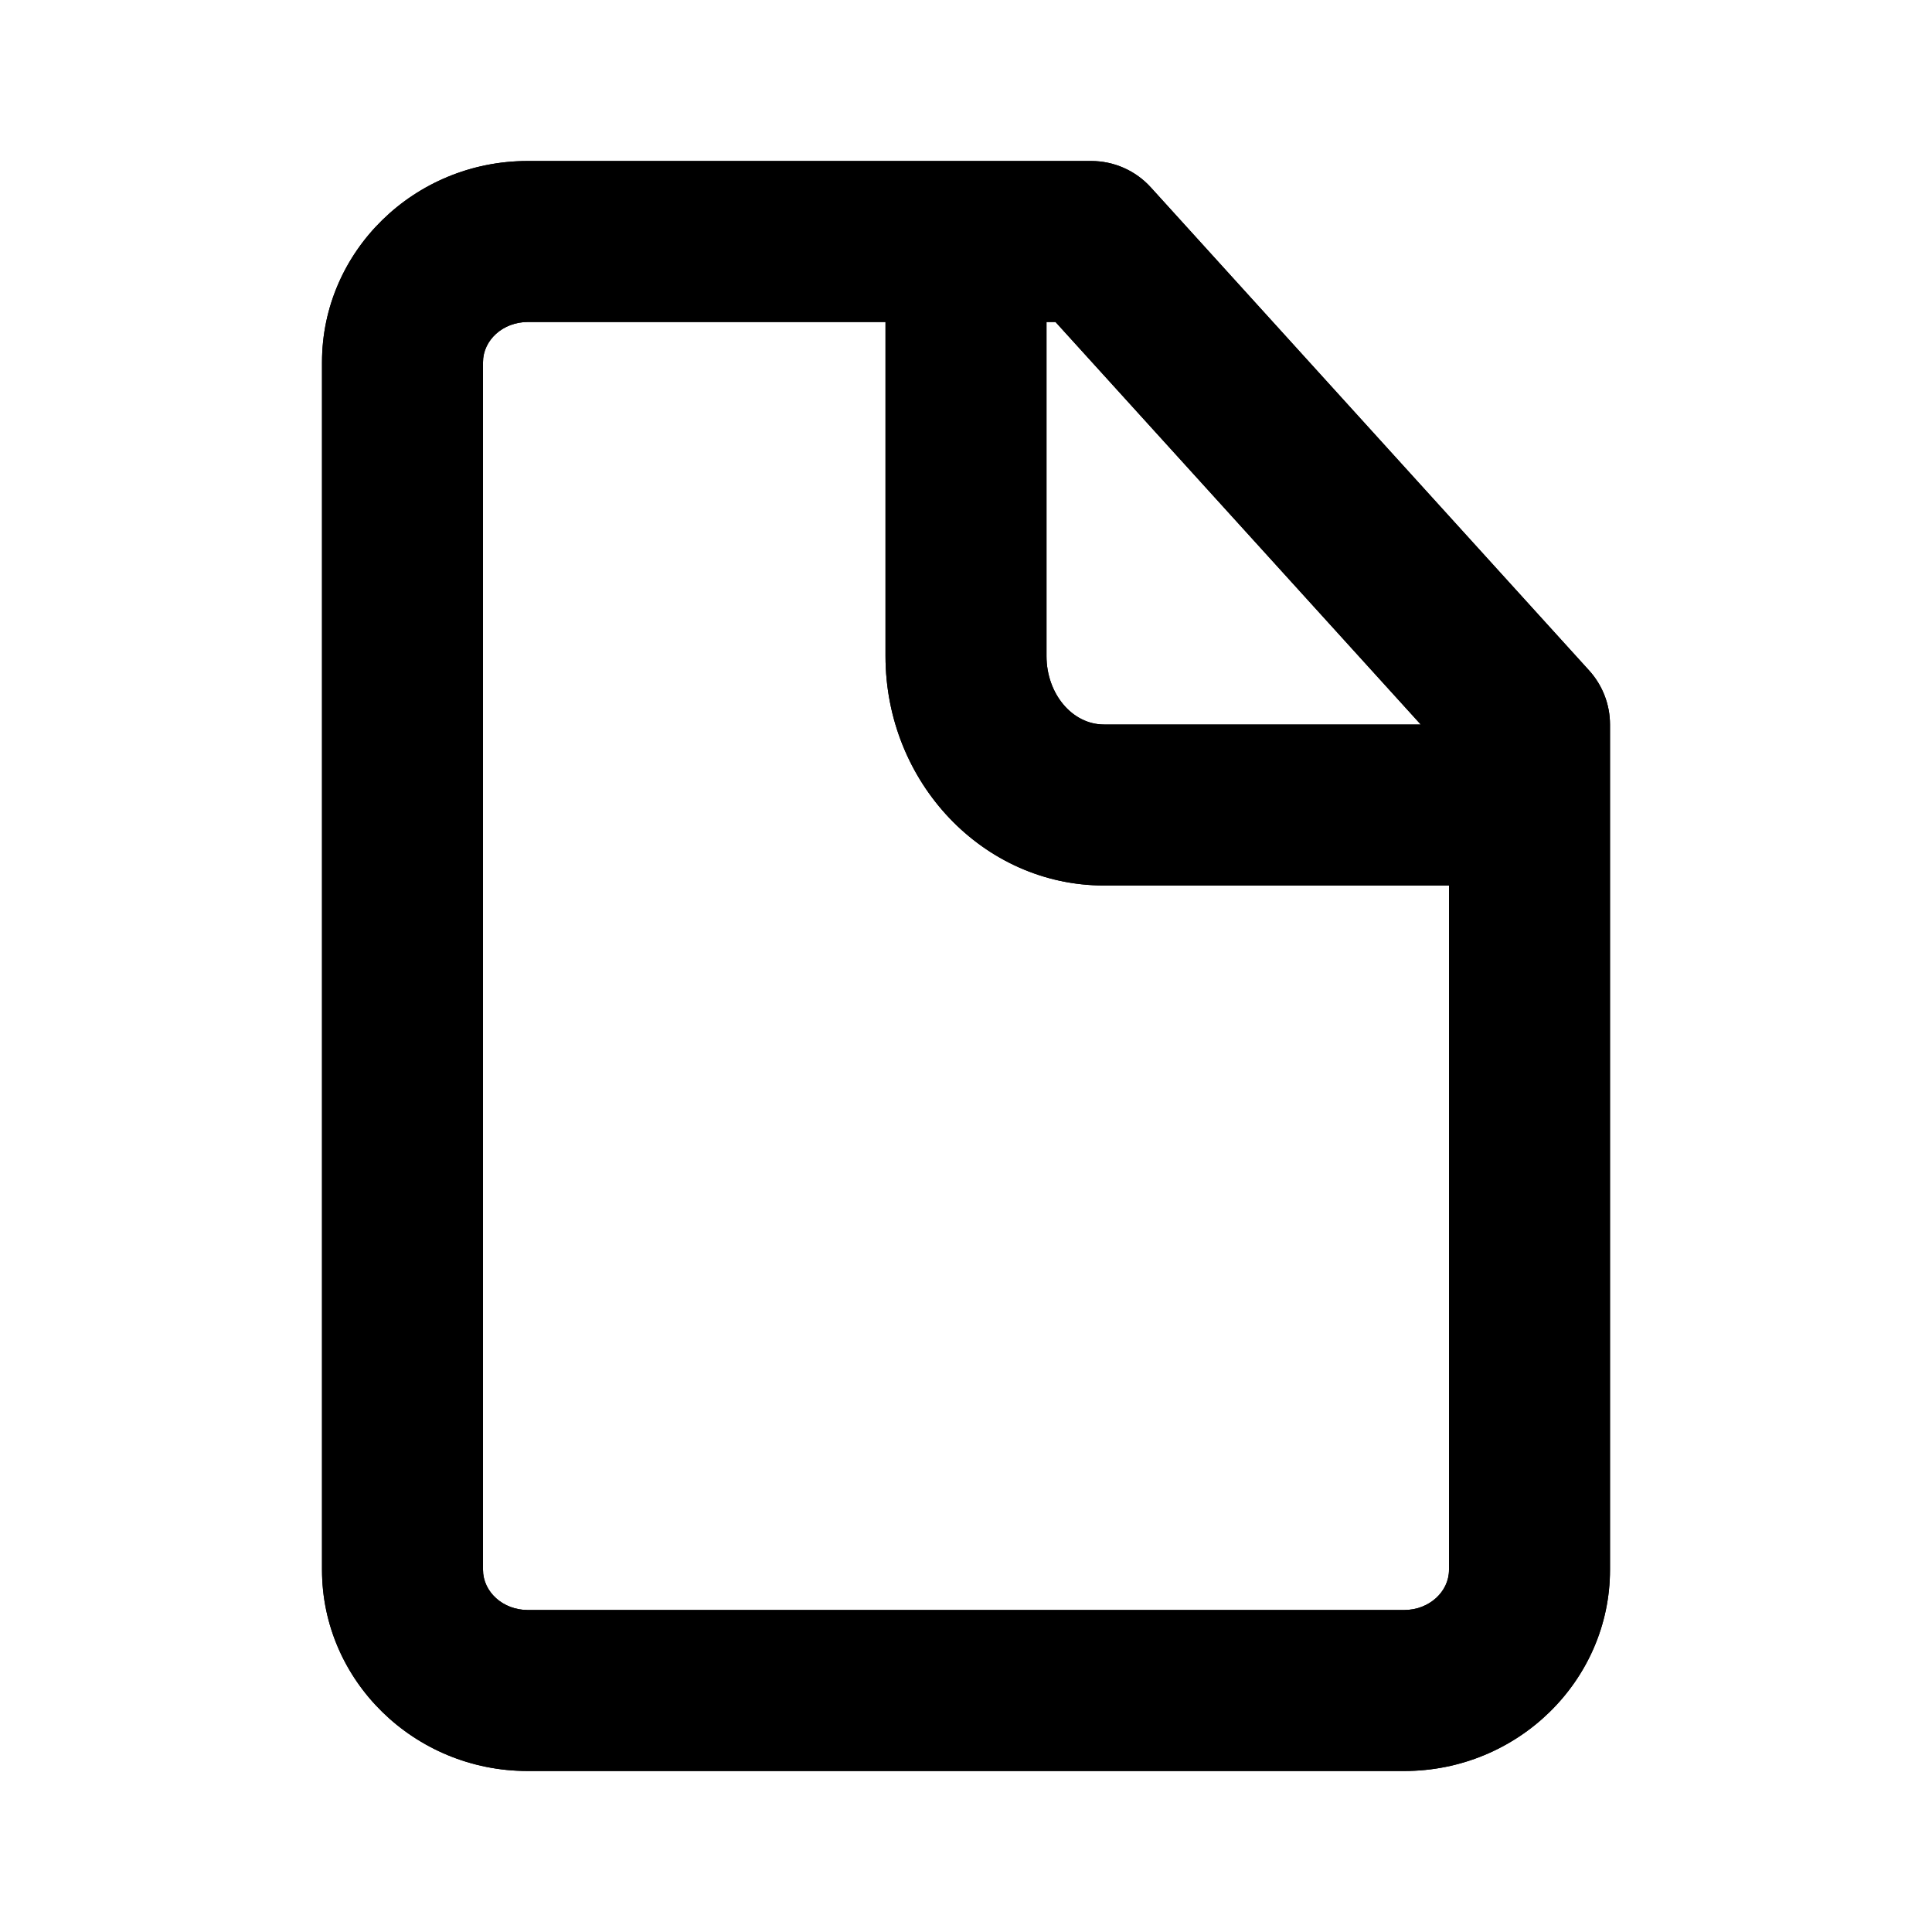
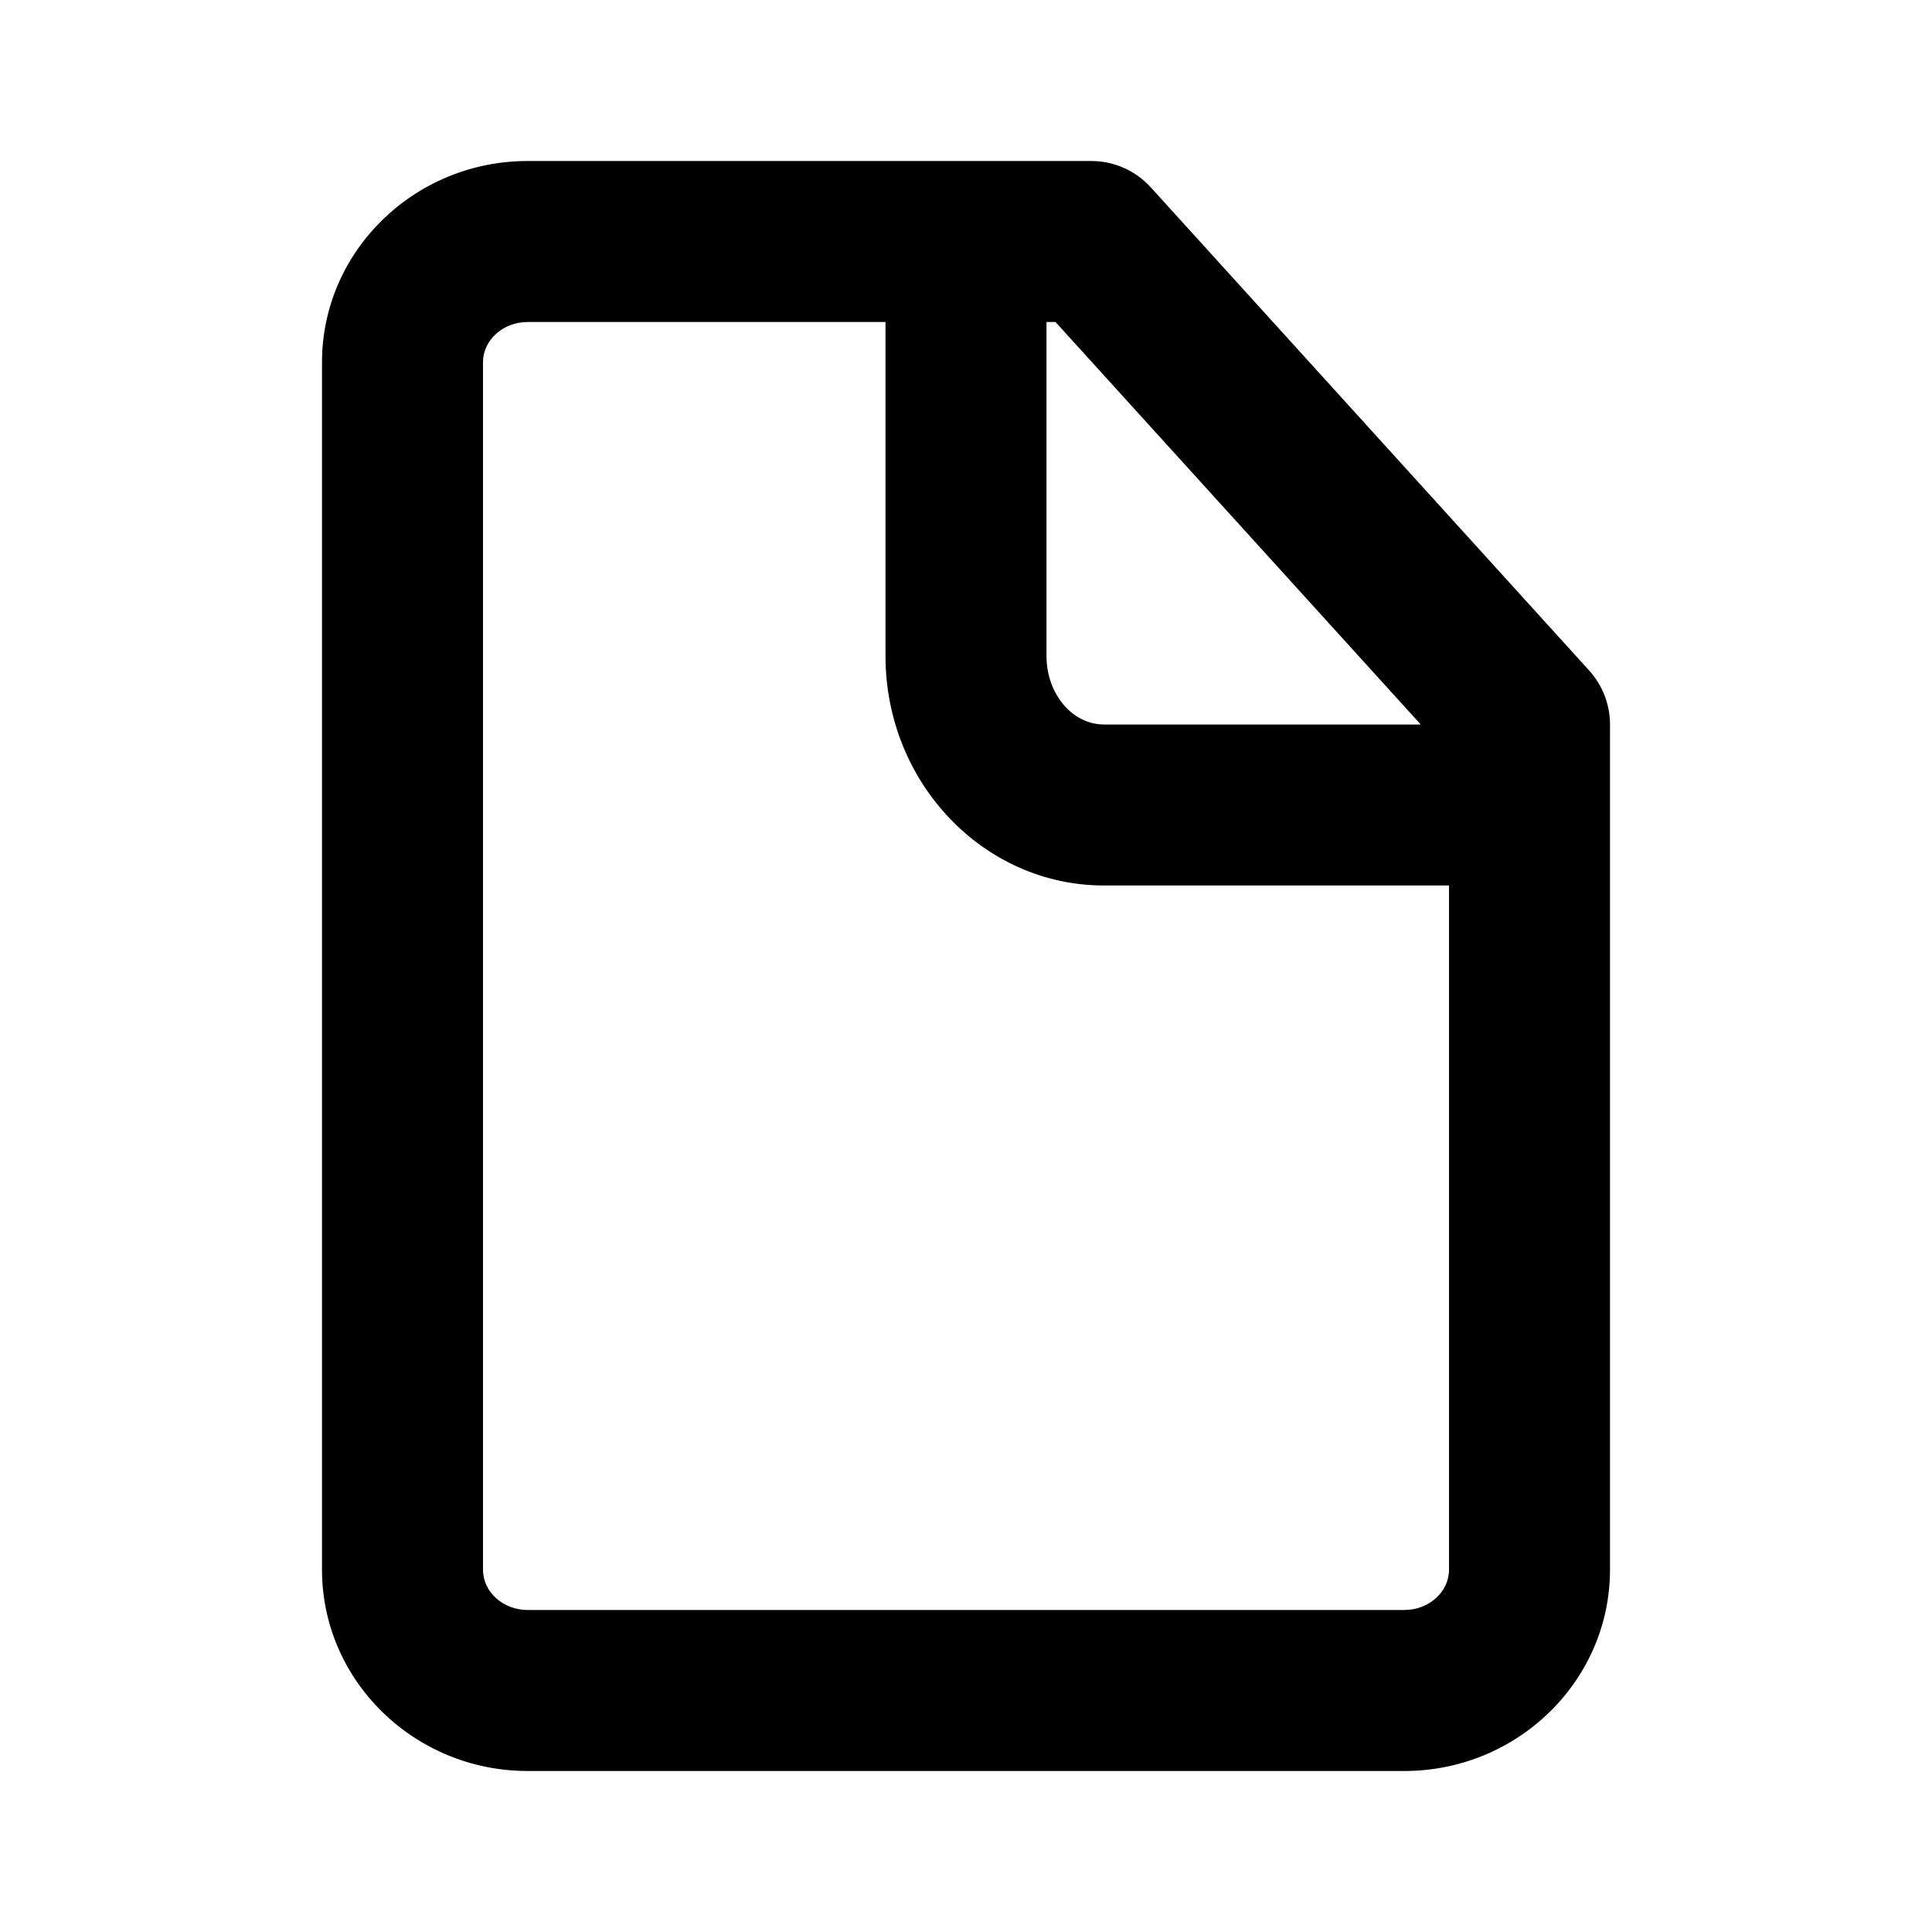
<svg xmlns="http://www.w3.org/2000/svg" width="24" height="24" viewBox="0 0 24 24" fill="none">
  <g id="Icon/Outline/file">
    <path id="Mask" fill-rule="evenodd" clip-rule="evenodd" d="M17.444 20H6.555C6.249 20 6 19.776 6 19.5V4.5C6 4.224 6.249 4 6.555 4H11V8.15C11 9.722 12.217 11 13.714 11H18V19.5C18 19.776 17.75 20 17.444 20ZM17.649 9H13.714C13.32 9 13 8.619 13 8.15V4H13.112L17.649 9ZM19.74 8.328L14.296 2.328C14.107 2.119 13.838 2 13.555 2H6.555C5.146 2 4 3.122 4 4.5V19.5C4 20.878 5.146 22 6.555 22H17.444C18.853 22 20 20.878 20 19.5V9C20 8.751 19.907 8.512 19.74 8.328Z" fill="currentColor" />
    <mask id="mask0" mask-type="alpha" maskUnits="userSpaceOnUse" x="4" y="2" width="17" height="20">
      <path id="Mask_2" fill-rule="evenodd" clip-rule="evenodd" d="M17.444 20H6.555C6.249 20 6 19.776 6 19.5V4.5C6 4.224 6.249 4 6.555 4H11V8.15C11 9.722 12.217 11 13.714 11H18V19.5C18 19.776 17.75 20 17.444 20ZM17.649 9H13.714C13.32 9 13 8.619 13 8.15V4H13.112L17.649 9ZM19.74 8.328L14.296 2.328C14.107 2.119 13.838 2 13.555 2H6.555C5.146 2 4 3.122 4 4.5V19.5C4 20.878 5.146 22 6.555 22H17.444C18.853 22 20 20.878 20 19.5V9C20 8.751 19.907 8.512 19.74 8.328Z" fill="currentColor" />
    </mask>
-     <g mask="url(#mask0)">
-       <g id="ð¨ Color">
-         <rect id="Base" width="24" height="24" fill="currentColor" />
-       </g>
-     </g>
  </g>
</svg>
